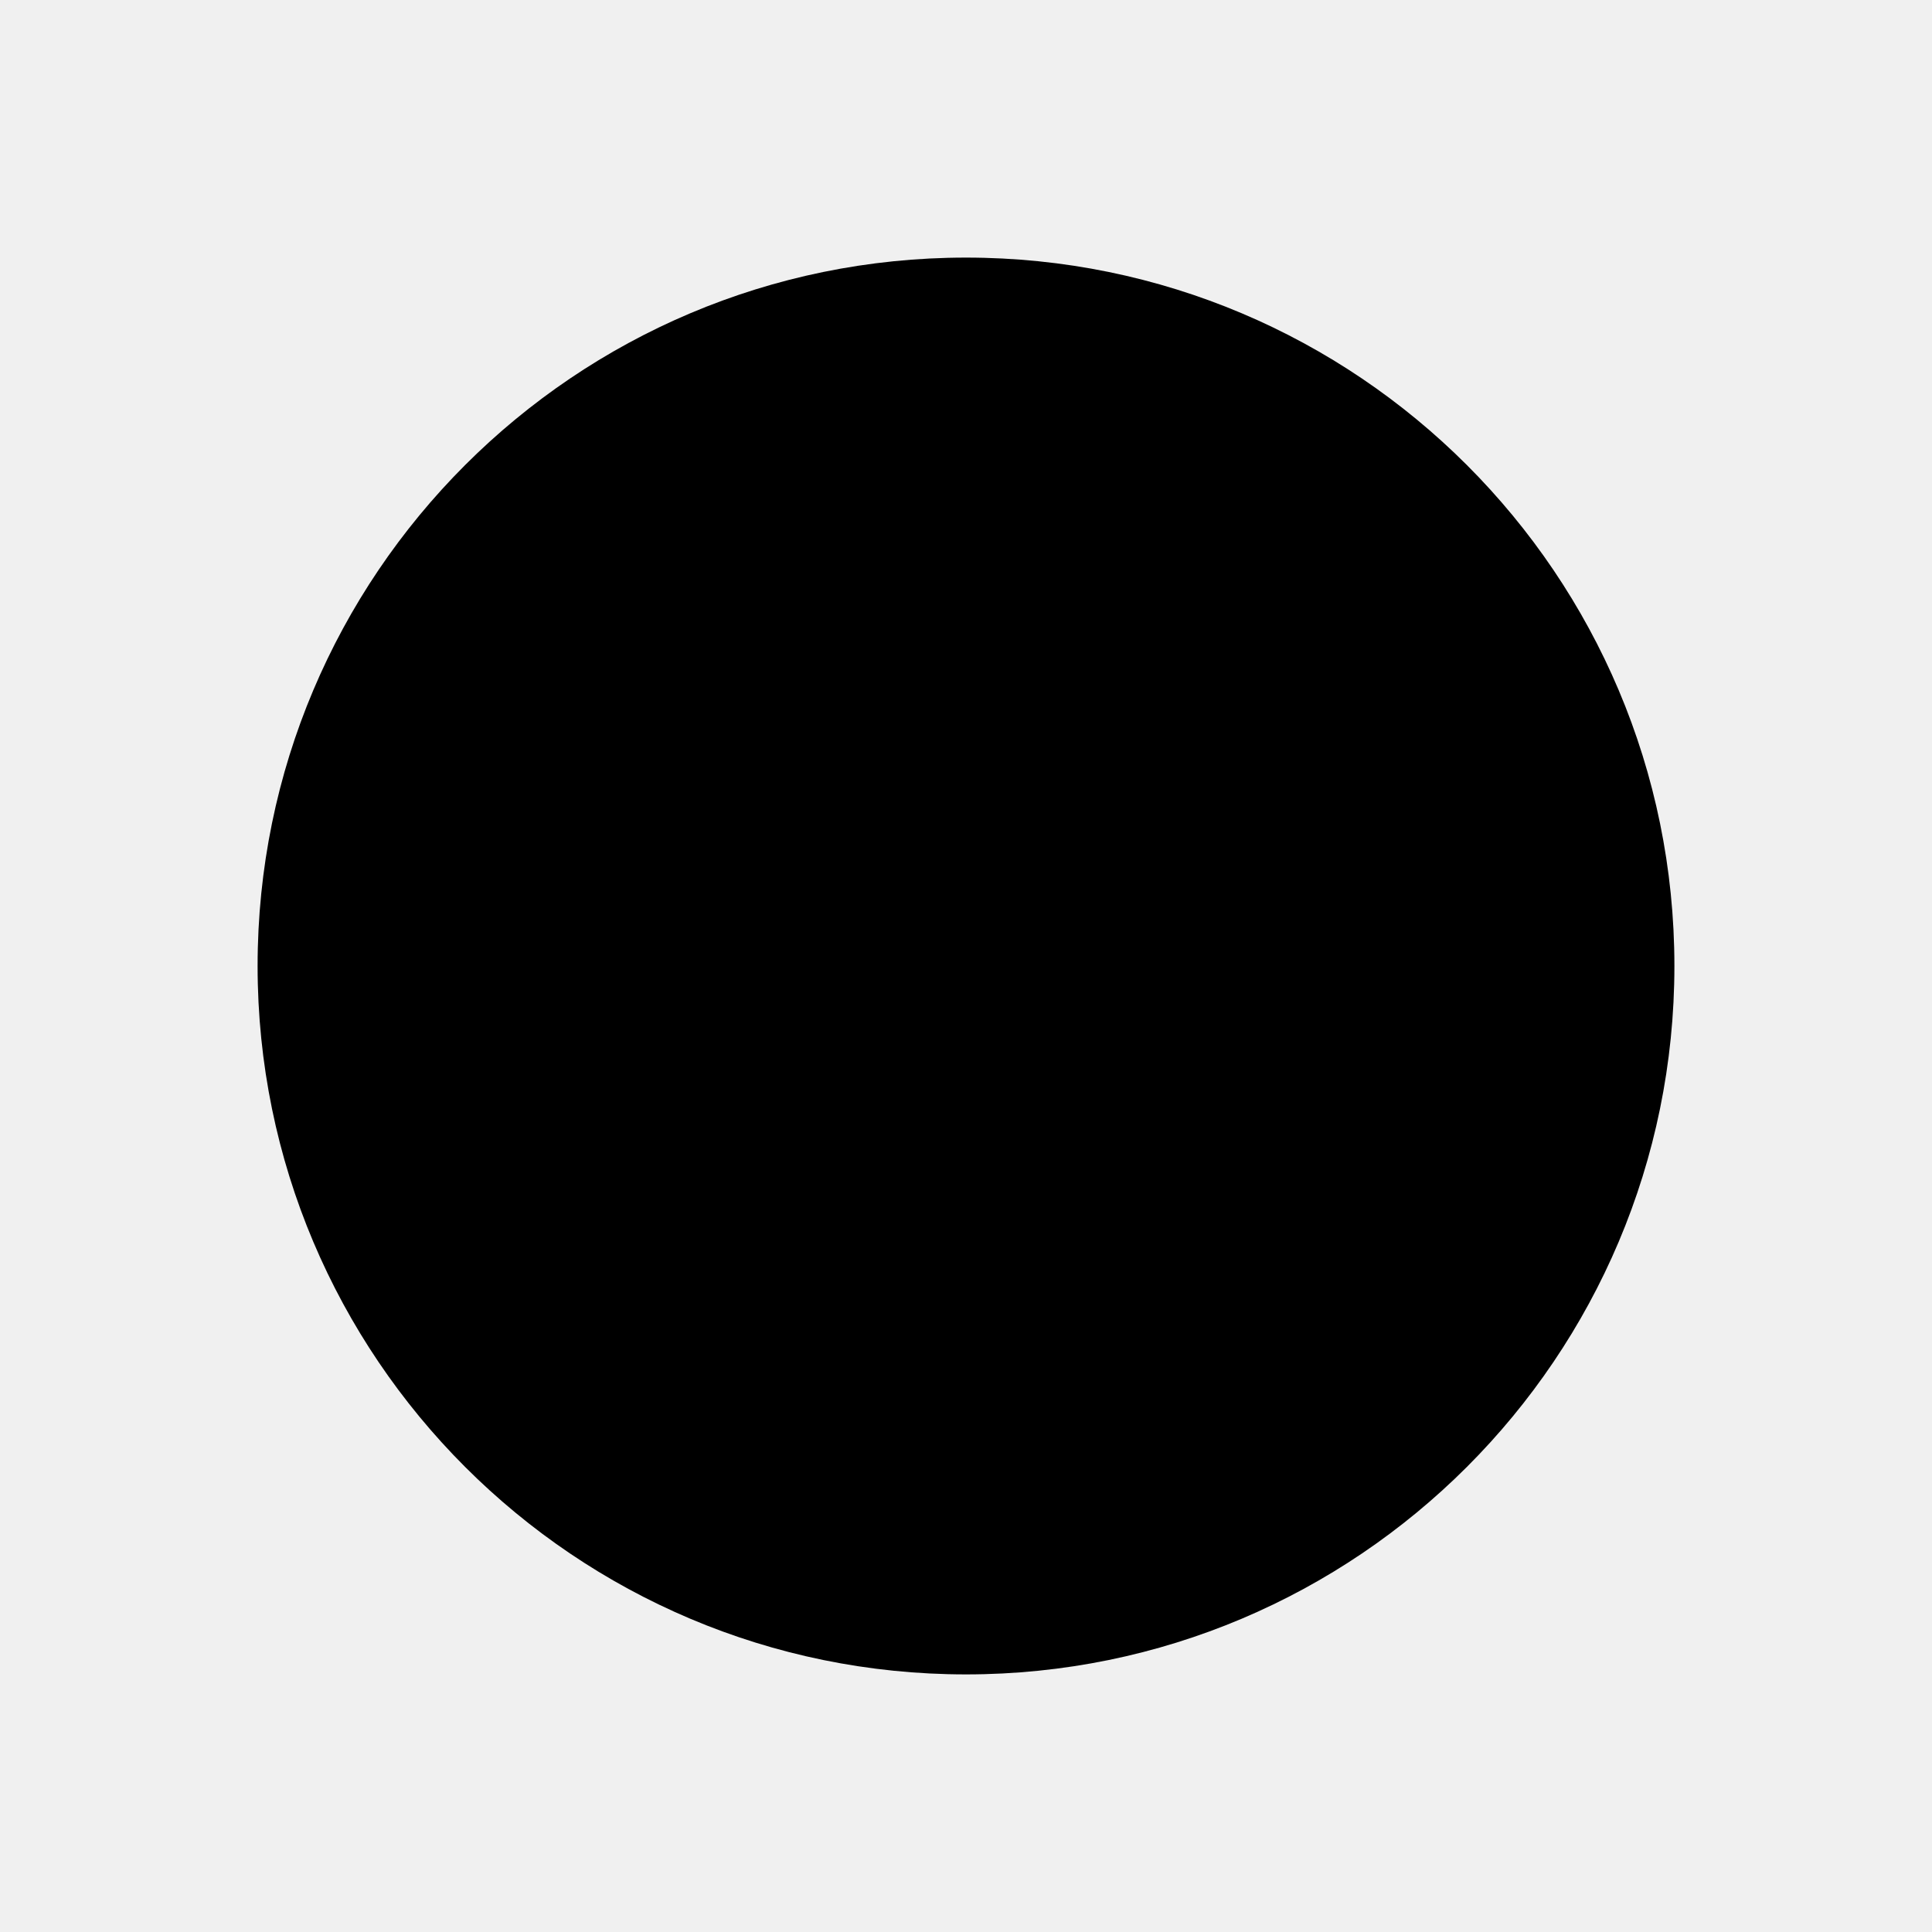
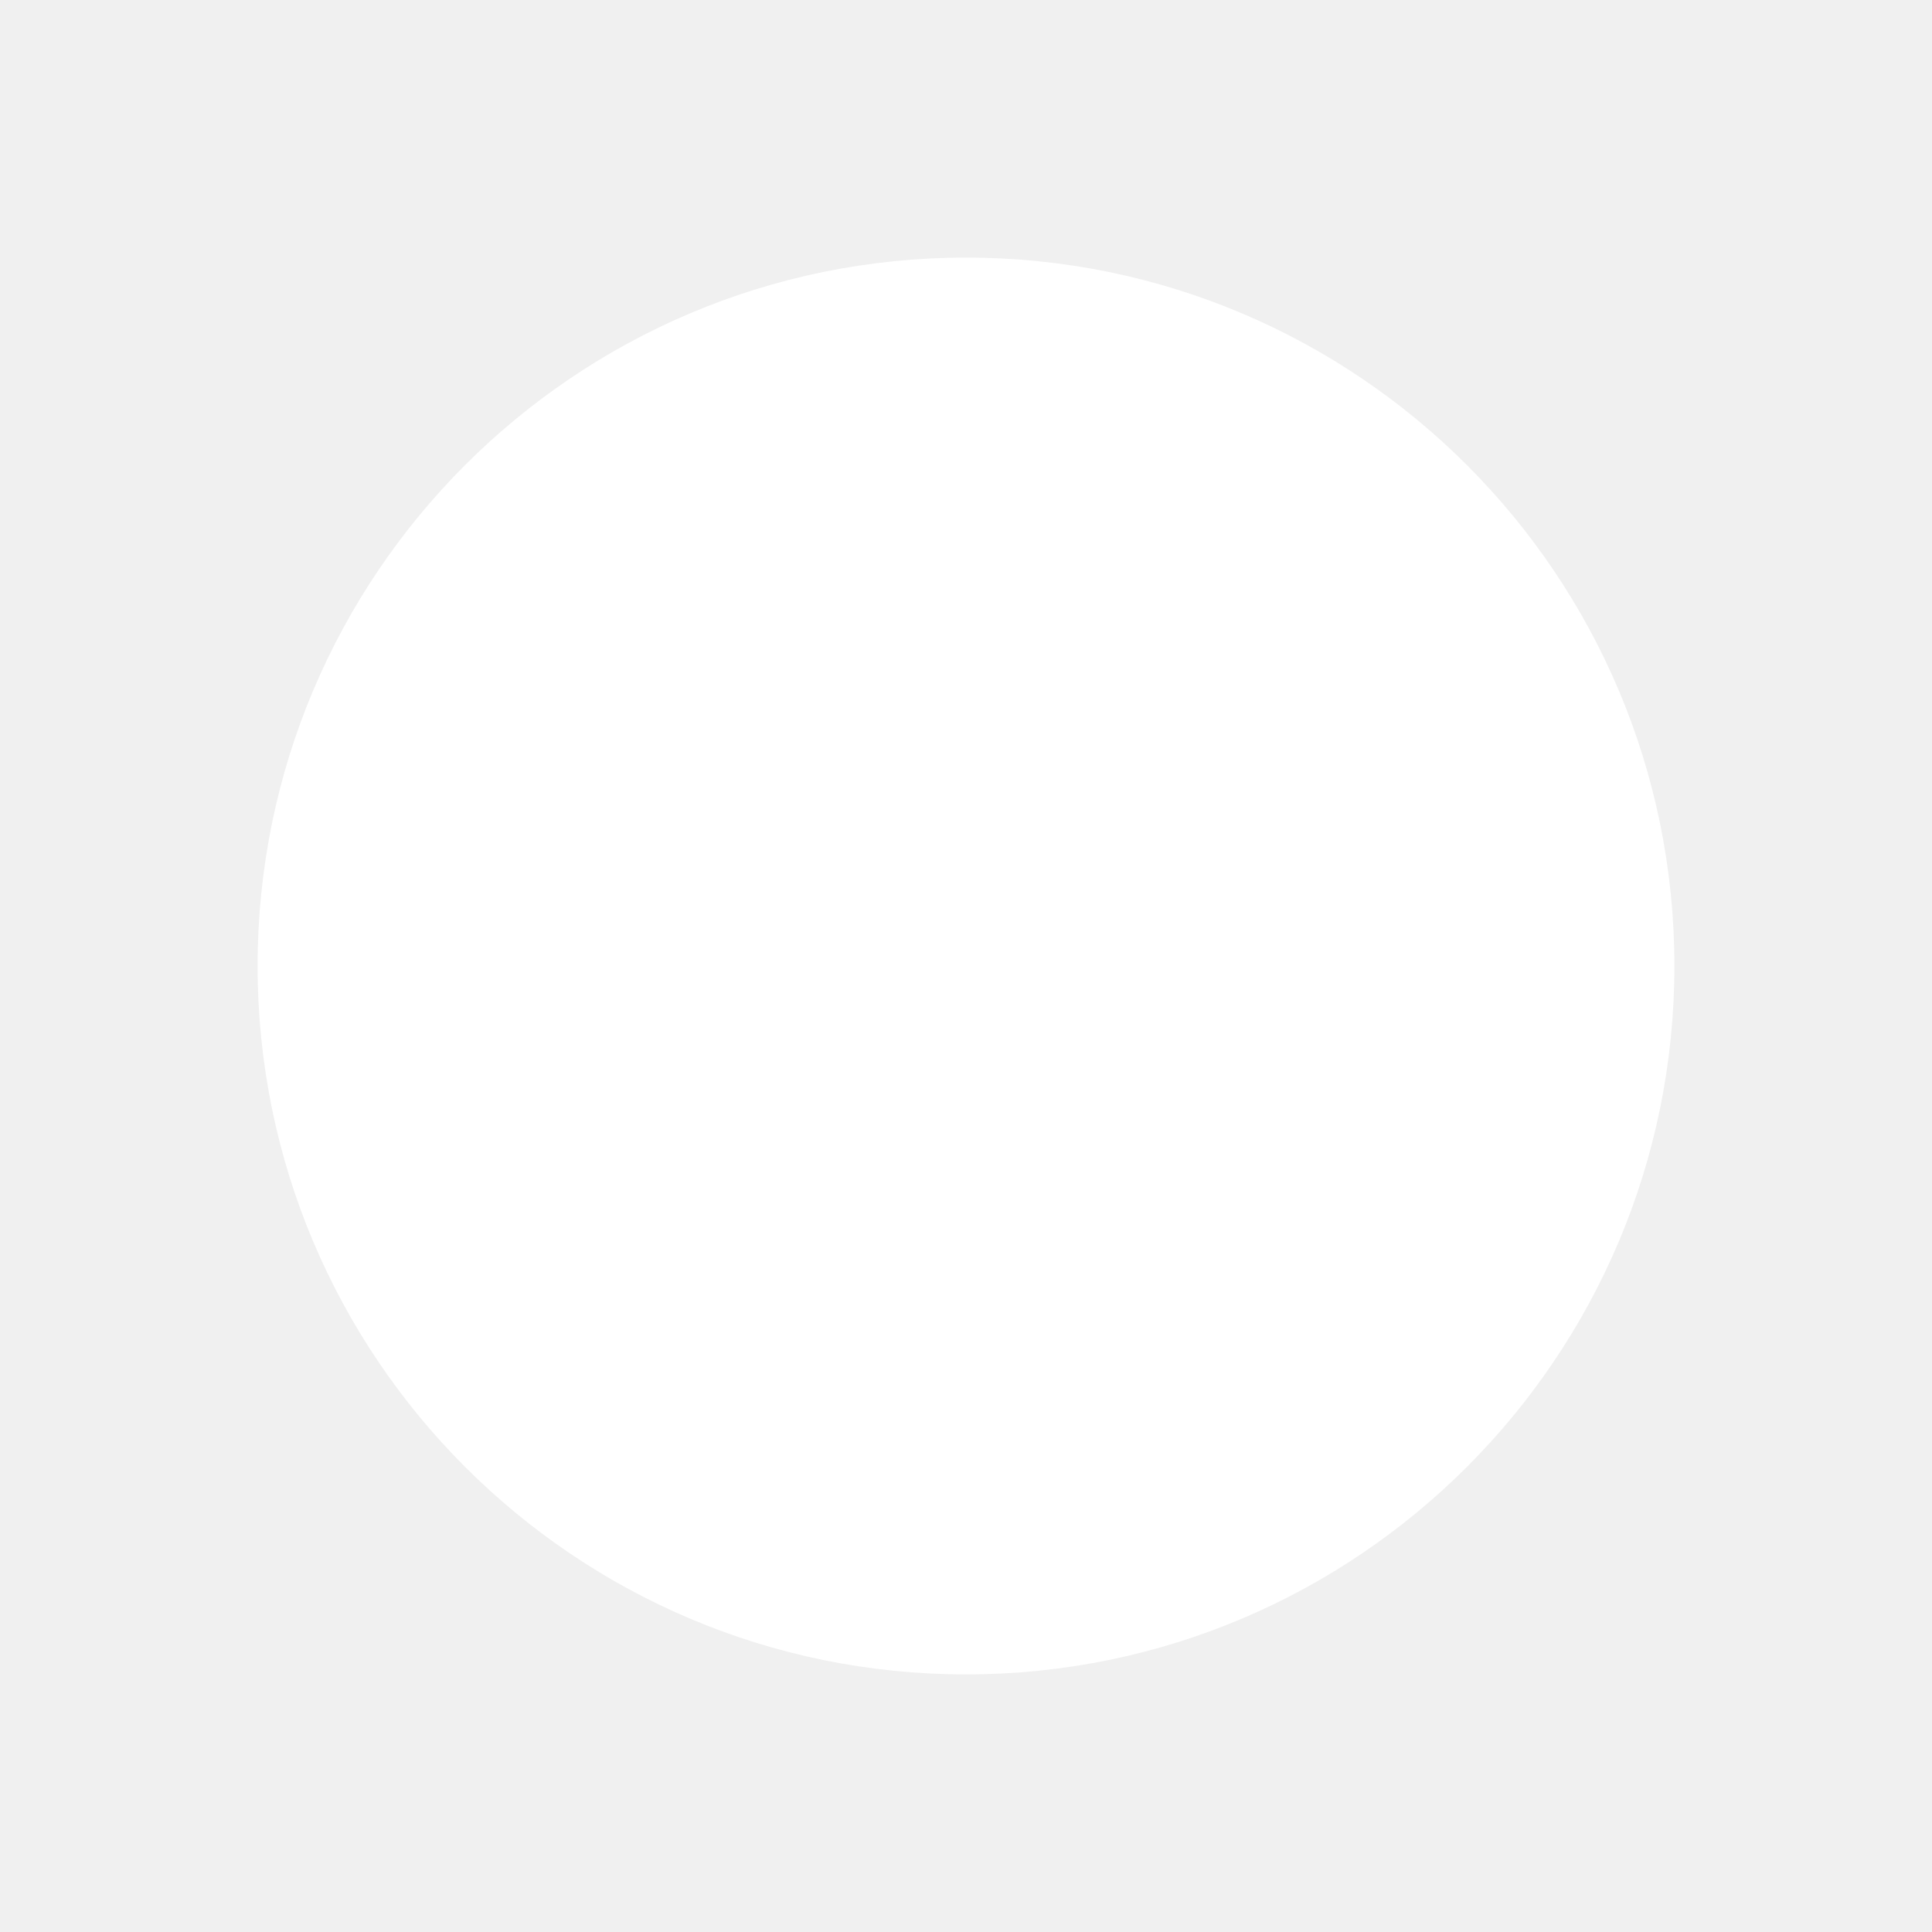
- <svg xmlns="http://www.w3.org/2000/svg" fill="#000000" width="100px" height="100px" viewBox="7 7 6 6">
+ <svg xmlns="http://www.w3.org/2000/svg" fill="#ffffff" width="100px" height="100px" viewBox="7 7 6 6">
  <g id="iconCarrier">
    <path d="M7.8 10a2.2 2.2 0 0 0 4.4 0 2.2 2.2 0 0 0-4.4 0z" />
  </g>
</svg>
